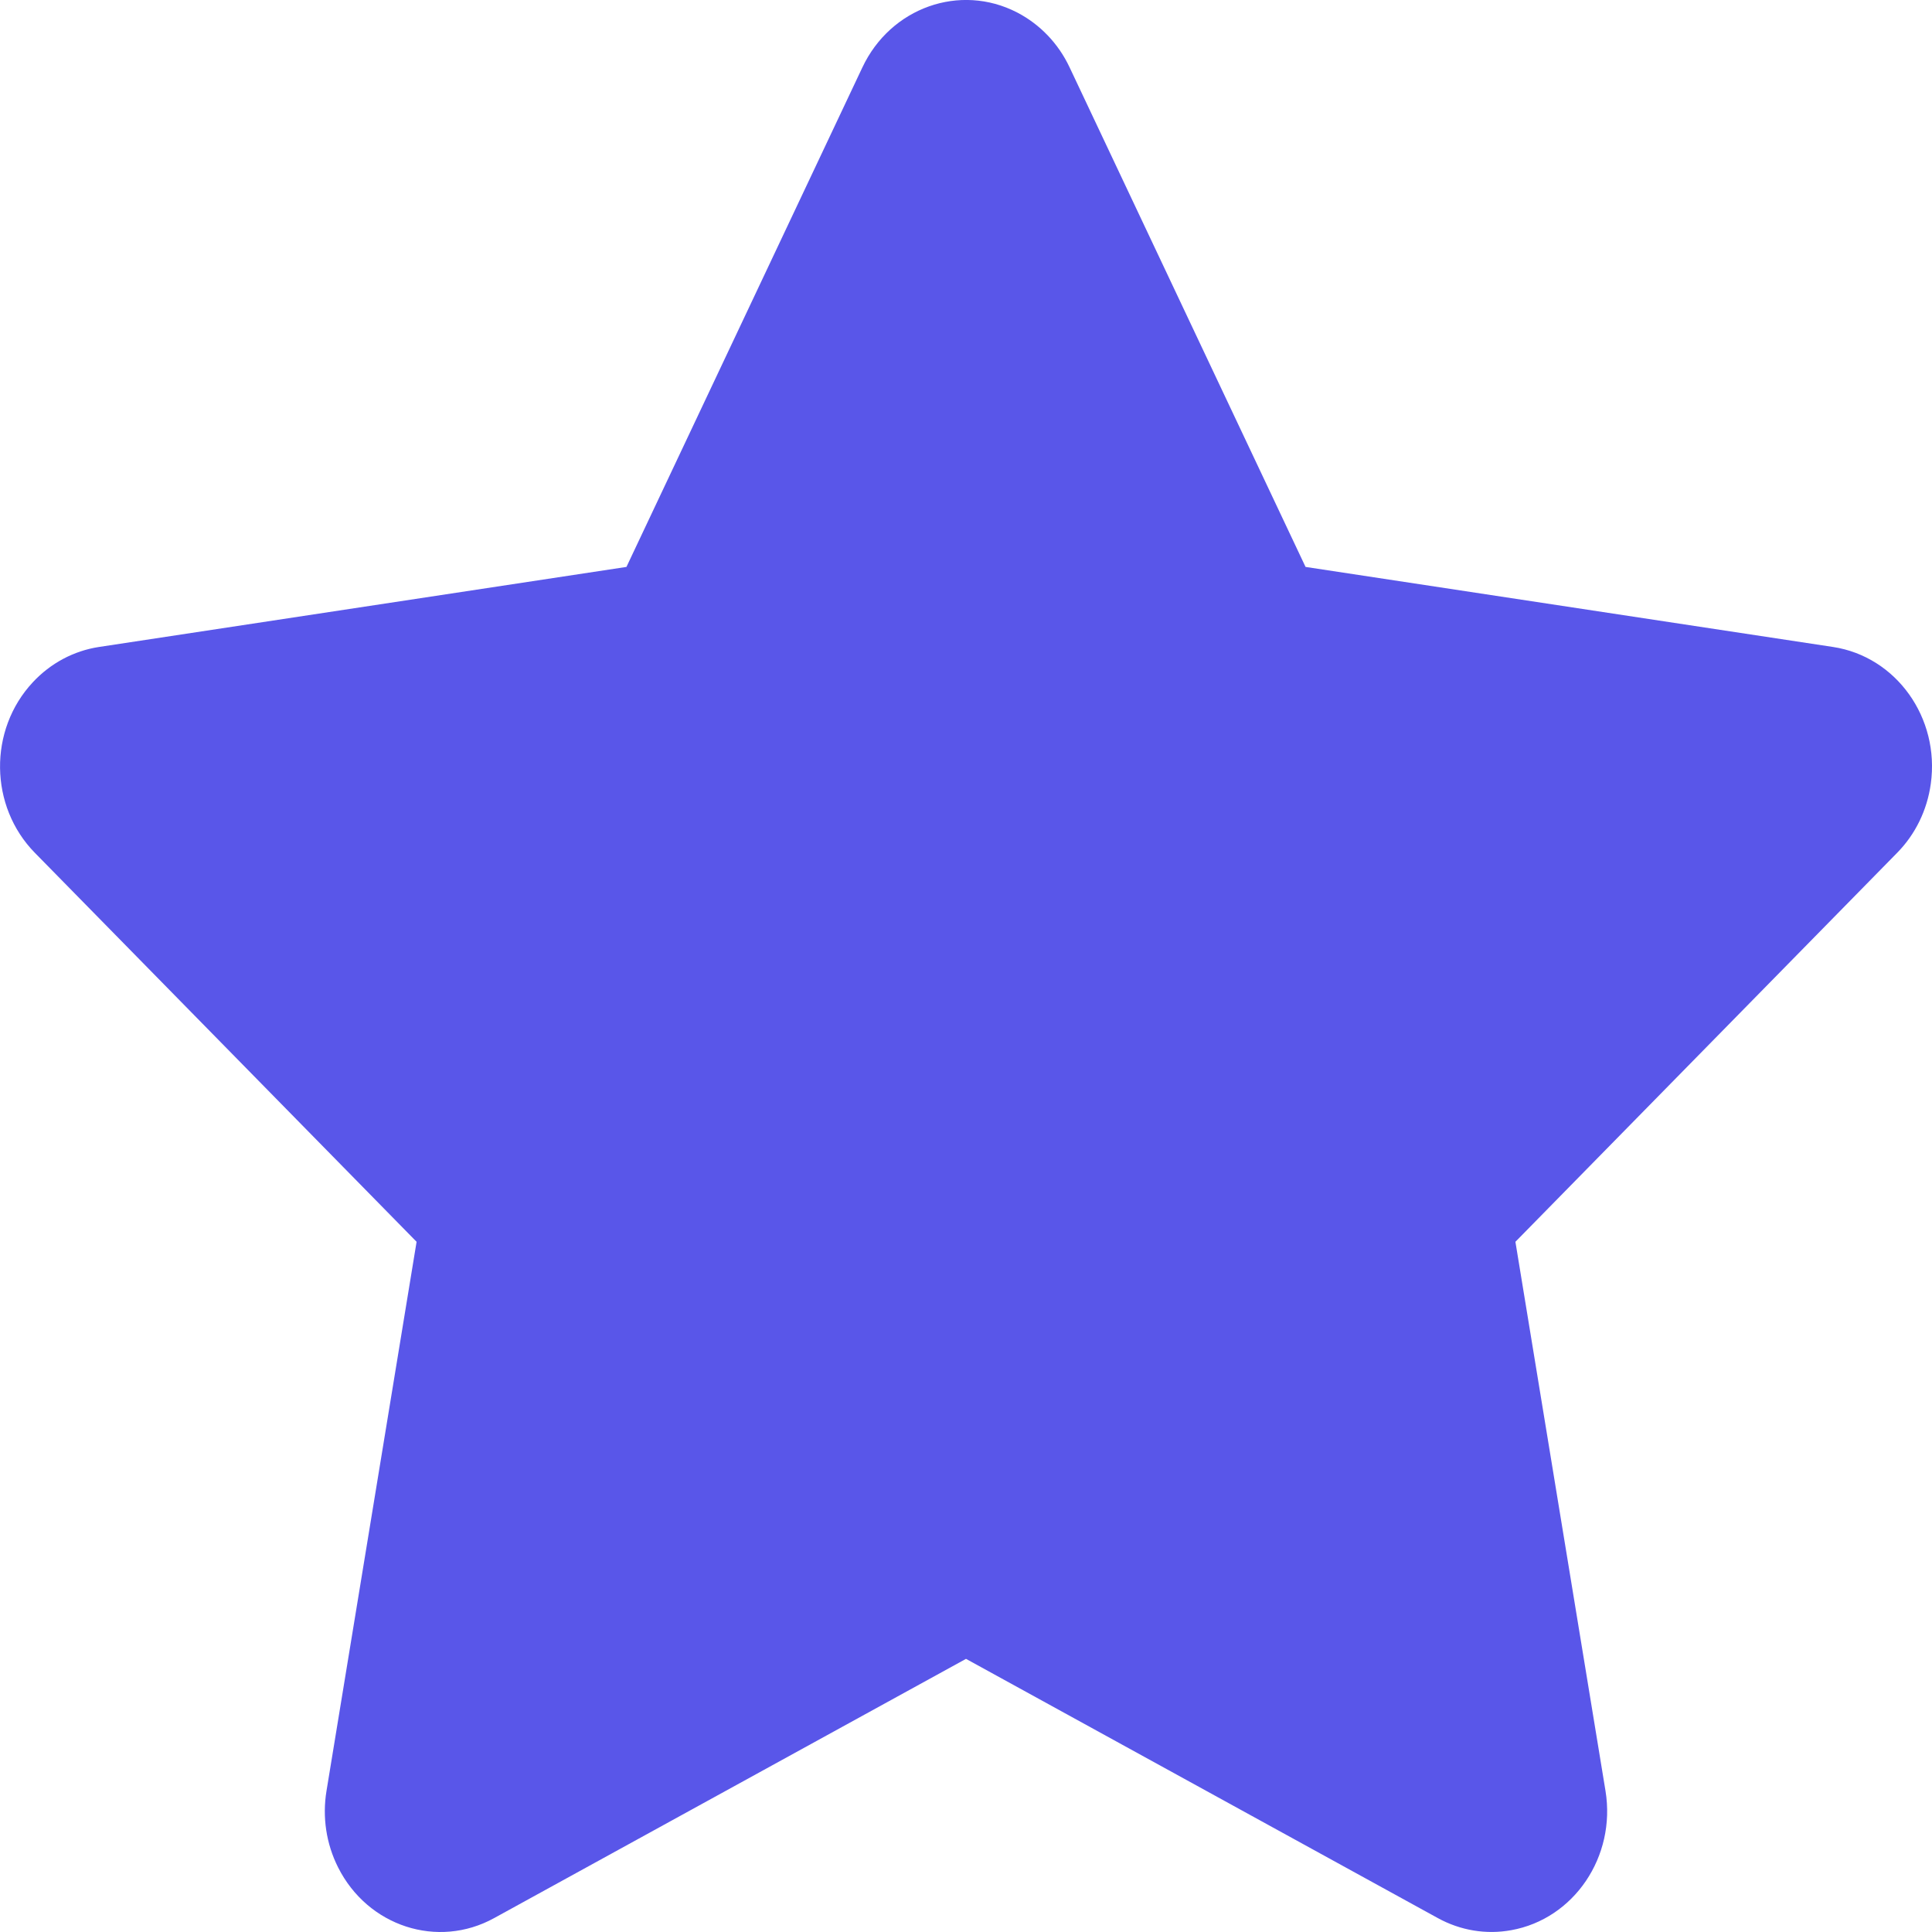
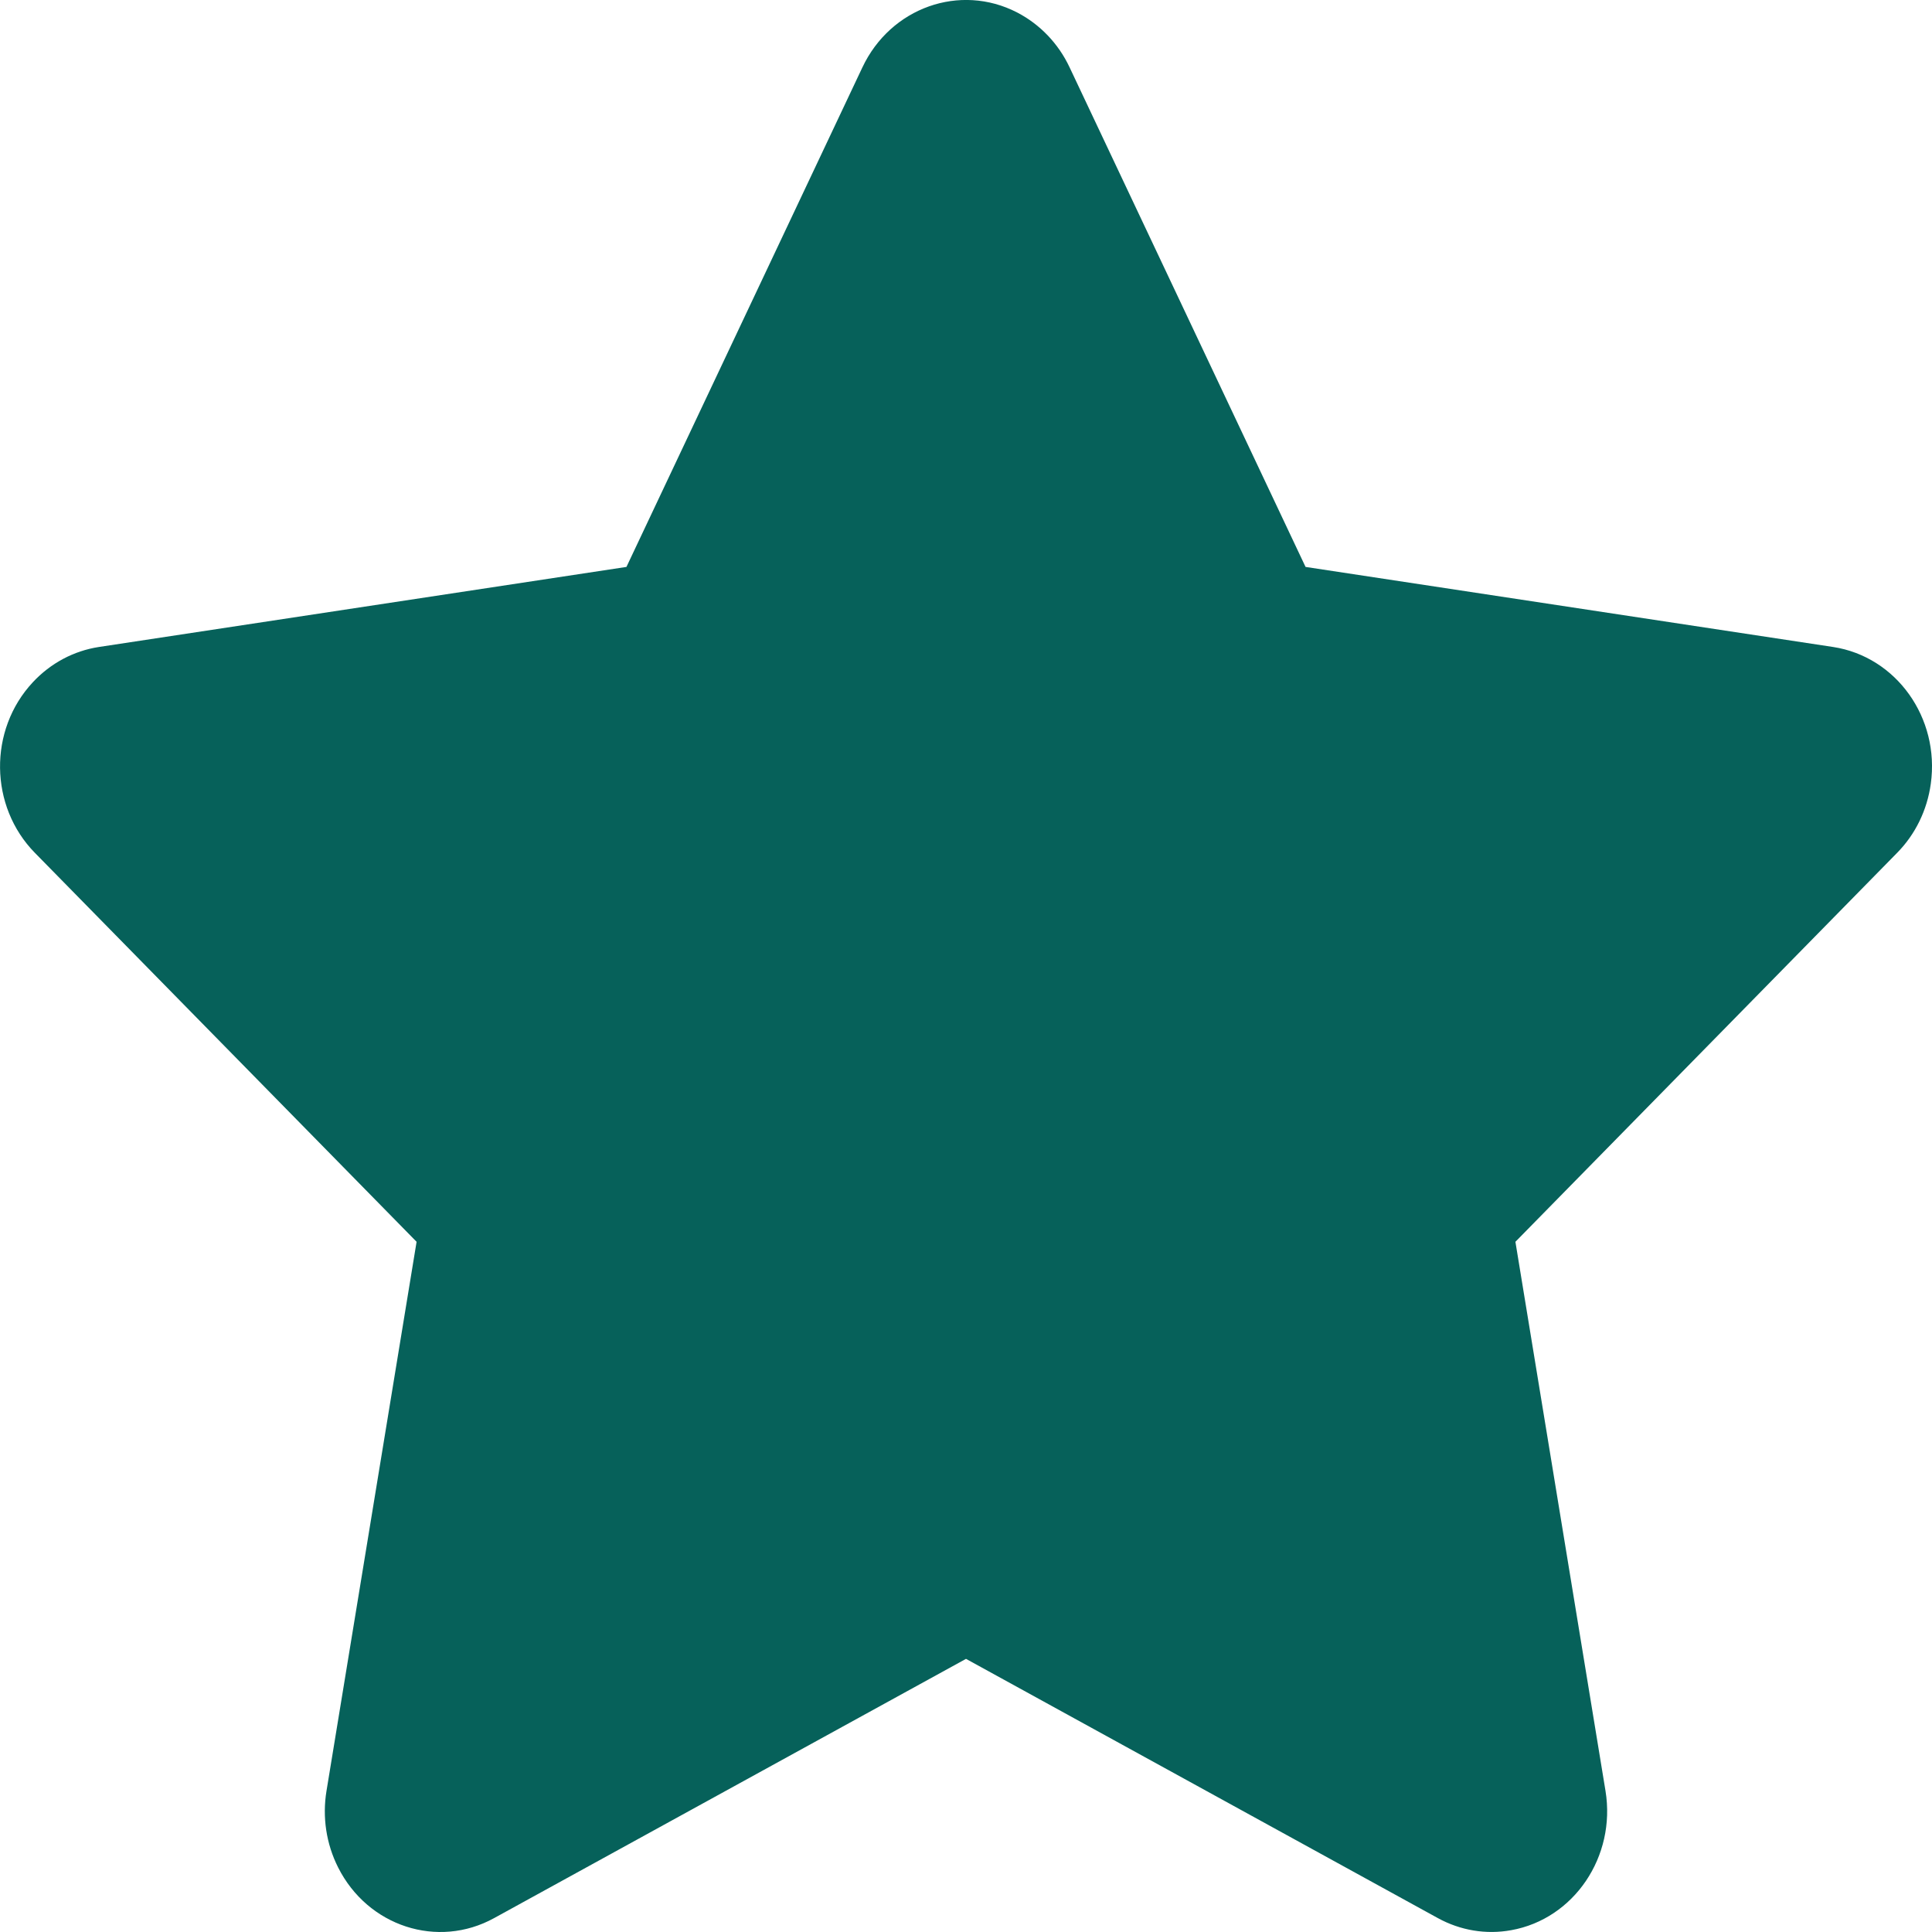
<svg xmlns="http://www.w3.org/2000/svg" width="16" height="16" viewBox="0 0 16 16" fill="none">
-   <path fill-rule="evenodd" clip-rule="evenodd" d="M8 13.738L4.092 15.885C3.625 16.142 3.046 15.954 2.8 15.465C2.702 15.271 2.668 15.048 2.704 14.831L3.45 10.284L0.289 7.063C-0.089 6.678 -0.097 6.045 0.272 5.65C0.419 5.492 0.611 5.39 0.819 5.358L5.188 4.695L7.142 0.558C7.376 0.062 7.95 -0.141 8.423 0.103C8.612 0.201 8.765 0.36 8.858 0.558L10.812 4.695L15.181 5.358C15.704 5.438 16.066 5.945 15.99 6.491C15.96 6.709 15.862 6.91 15.711 7.063L12.55 10.284L13.296 14.831C13.385 15.375 13.035 15.892 12.515 15.985C12.307 16.023 12.094 15.987 11.908 15.885L8 13.738Z" fill="#5956E9" />
+   <path fill-rule="evenodd" clip-rule="evenodd" d="M8 13.738L4.092 15.885C3.625 16.142 3.046 15.954 2.8 15.465C2.702 15.271 2.668 15.048 2.704 14.831L3.45 10.284L0.289 7.063C-0.089 6.678 -0.097 6.045 0.272 5.65C0.419 5.492 0.611 5.39 0.819 5.358L5.188 4.695L7.142 0.558C7.376 0.062 7.95 -0.141 8.423 0.103C8.612 0.201 8.765 0.36 8.858 0.558L10.812 4.695L15.181 5.358C15.704 5.438 16.066 5.945 15.99 6.491C15.96 6.709 15.862 6.91 15.711 7.063L12.55 10.284L13.296 14.831C13.385 15.375 13.035 15.892 12.515 15.985C12.307 16.023 12.094 15.987 11.908 15.885L8 13.738Z" fill="#06615A" />
</svg>
